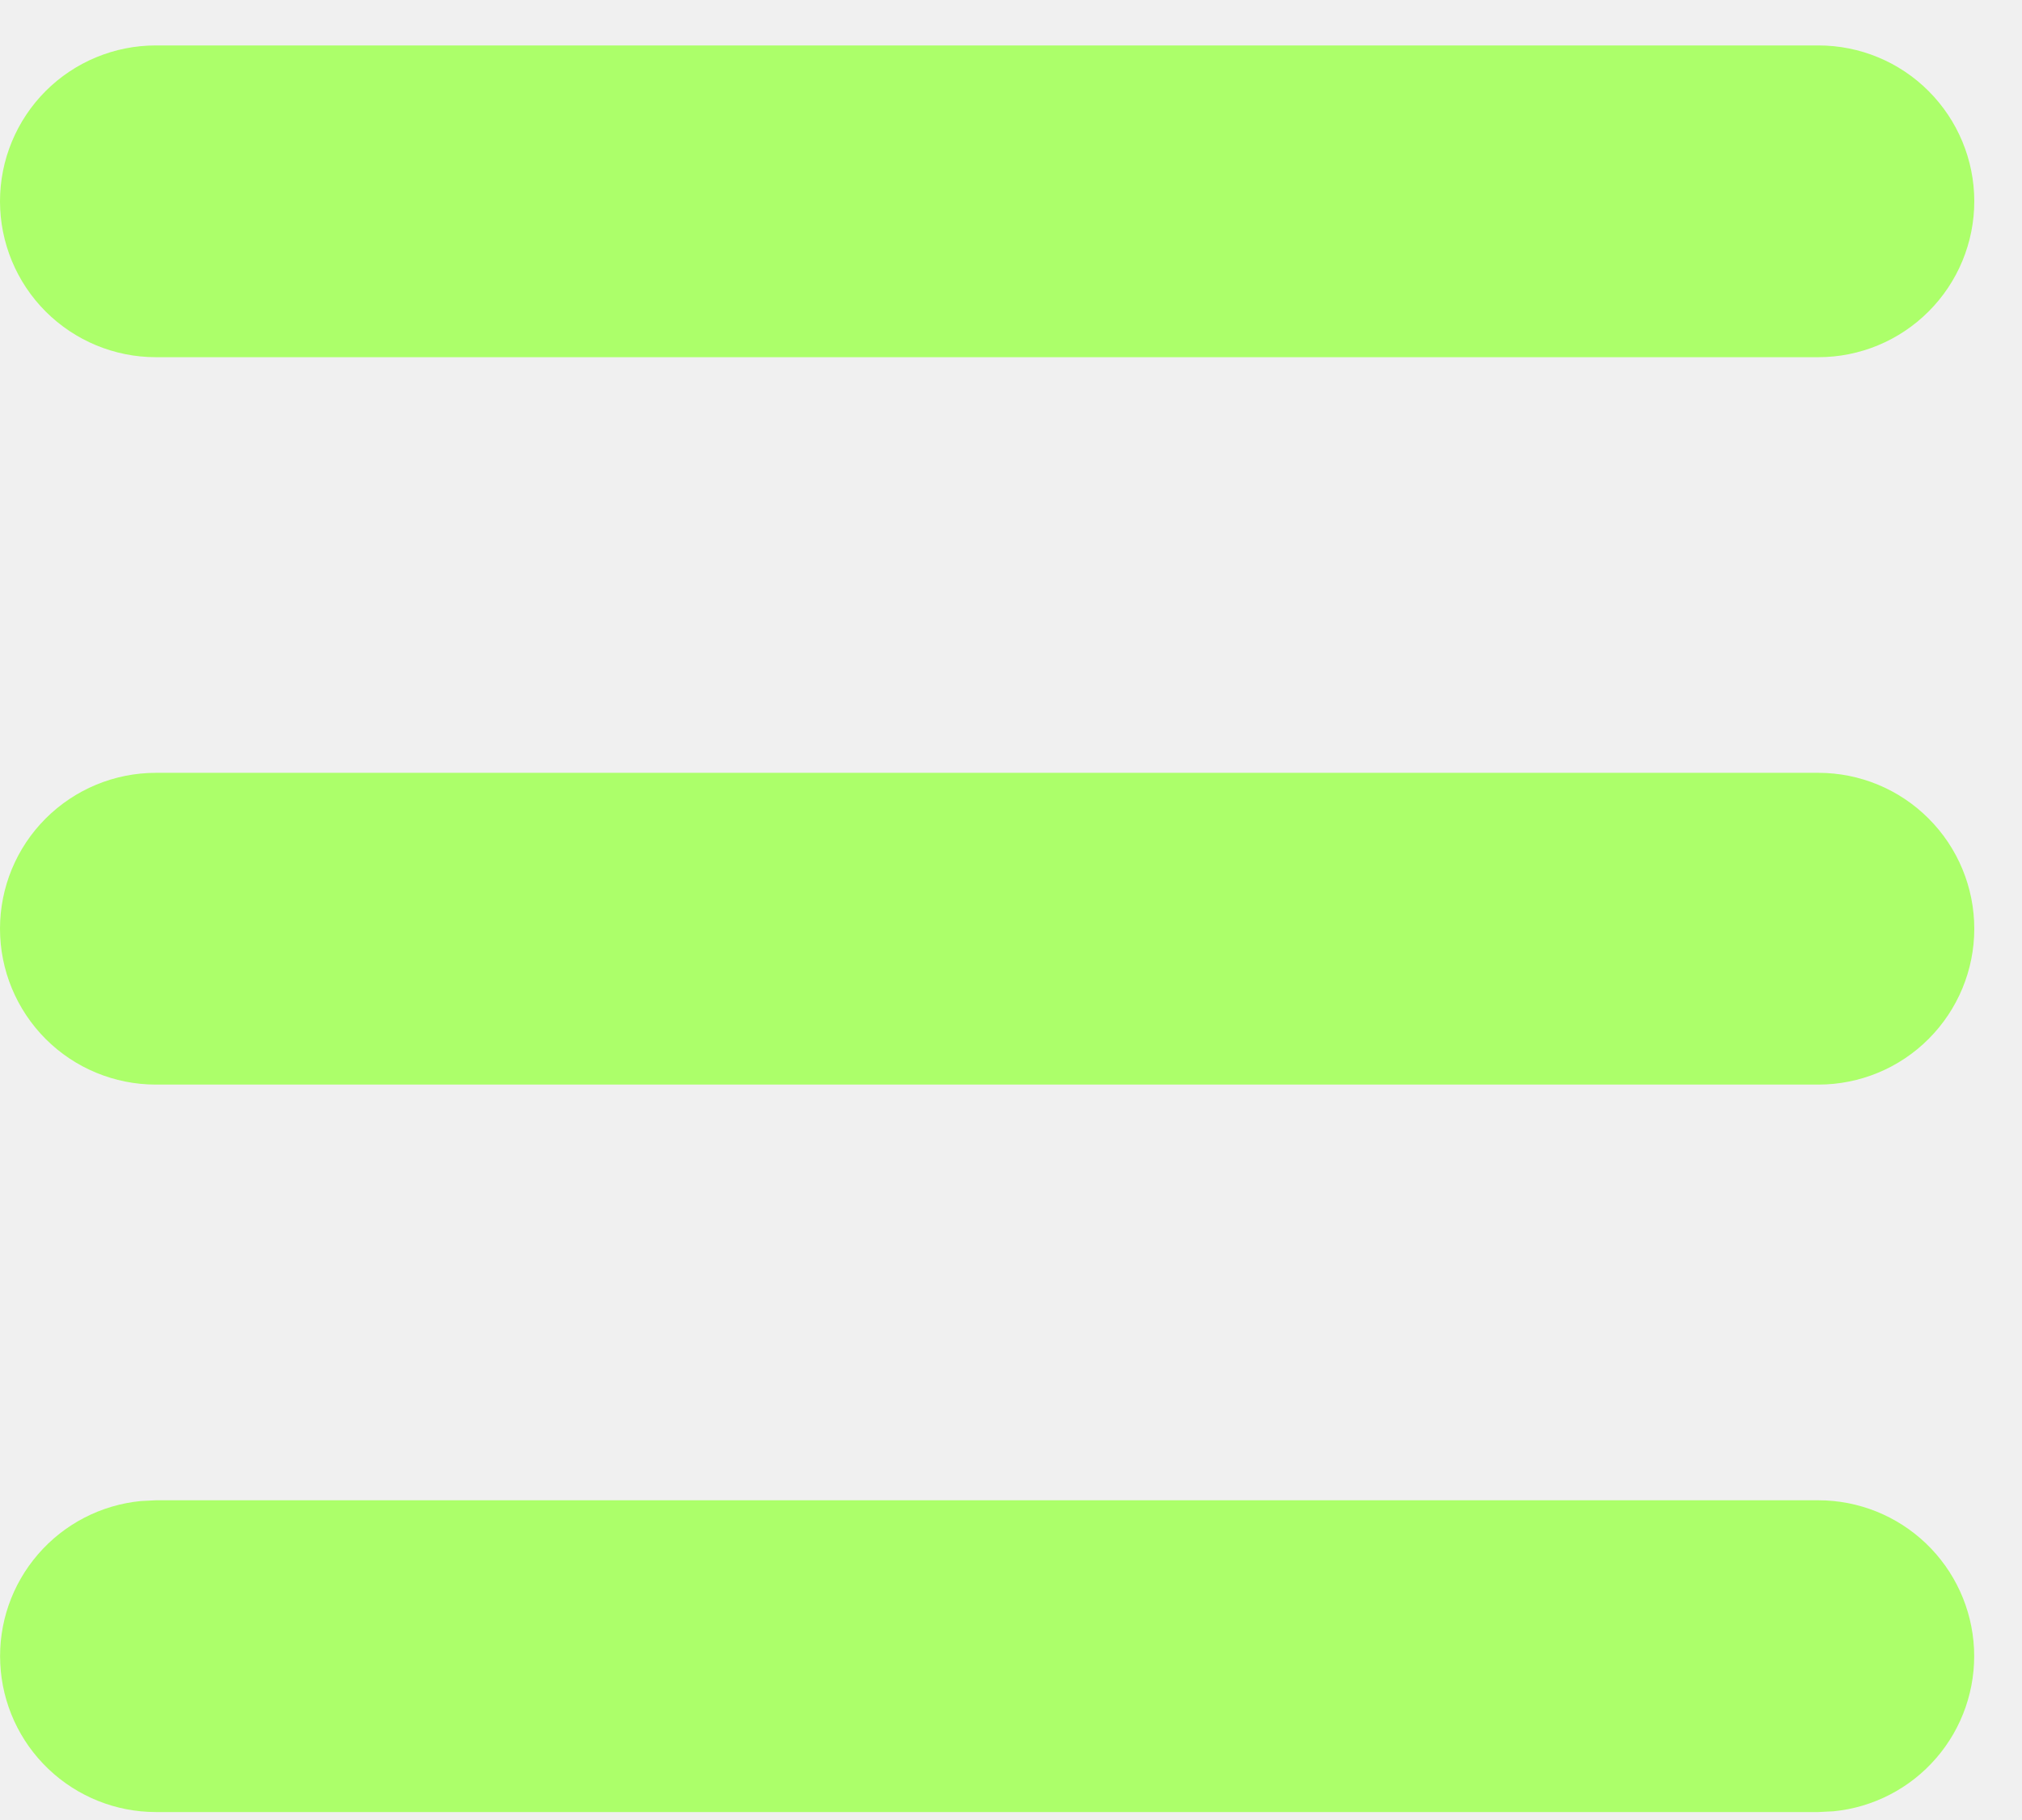
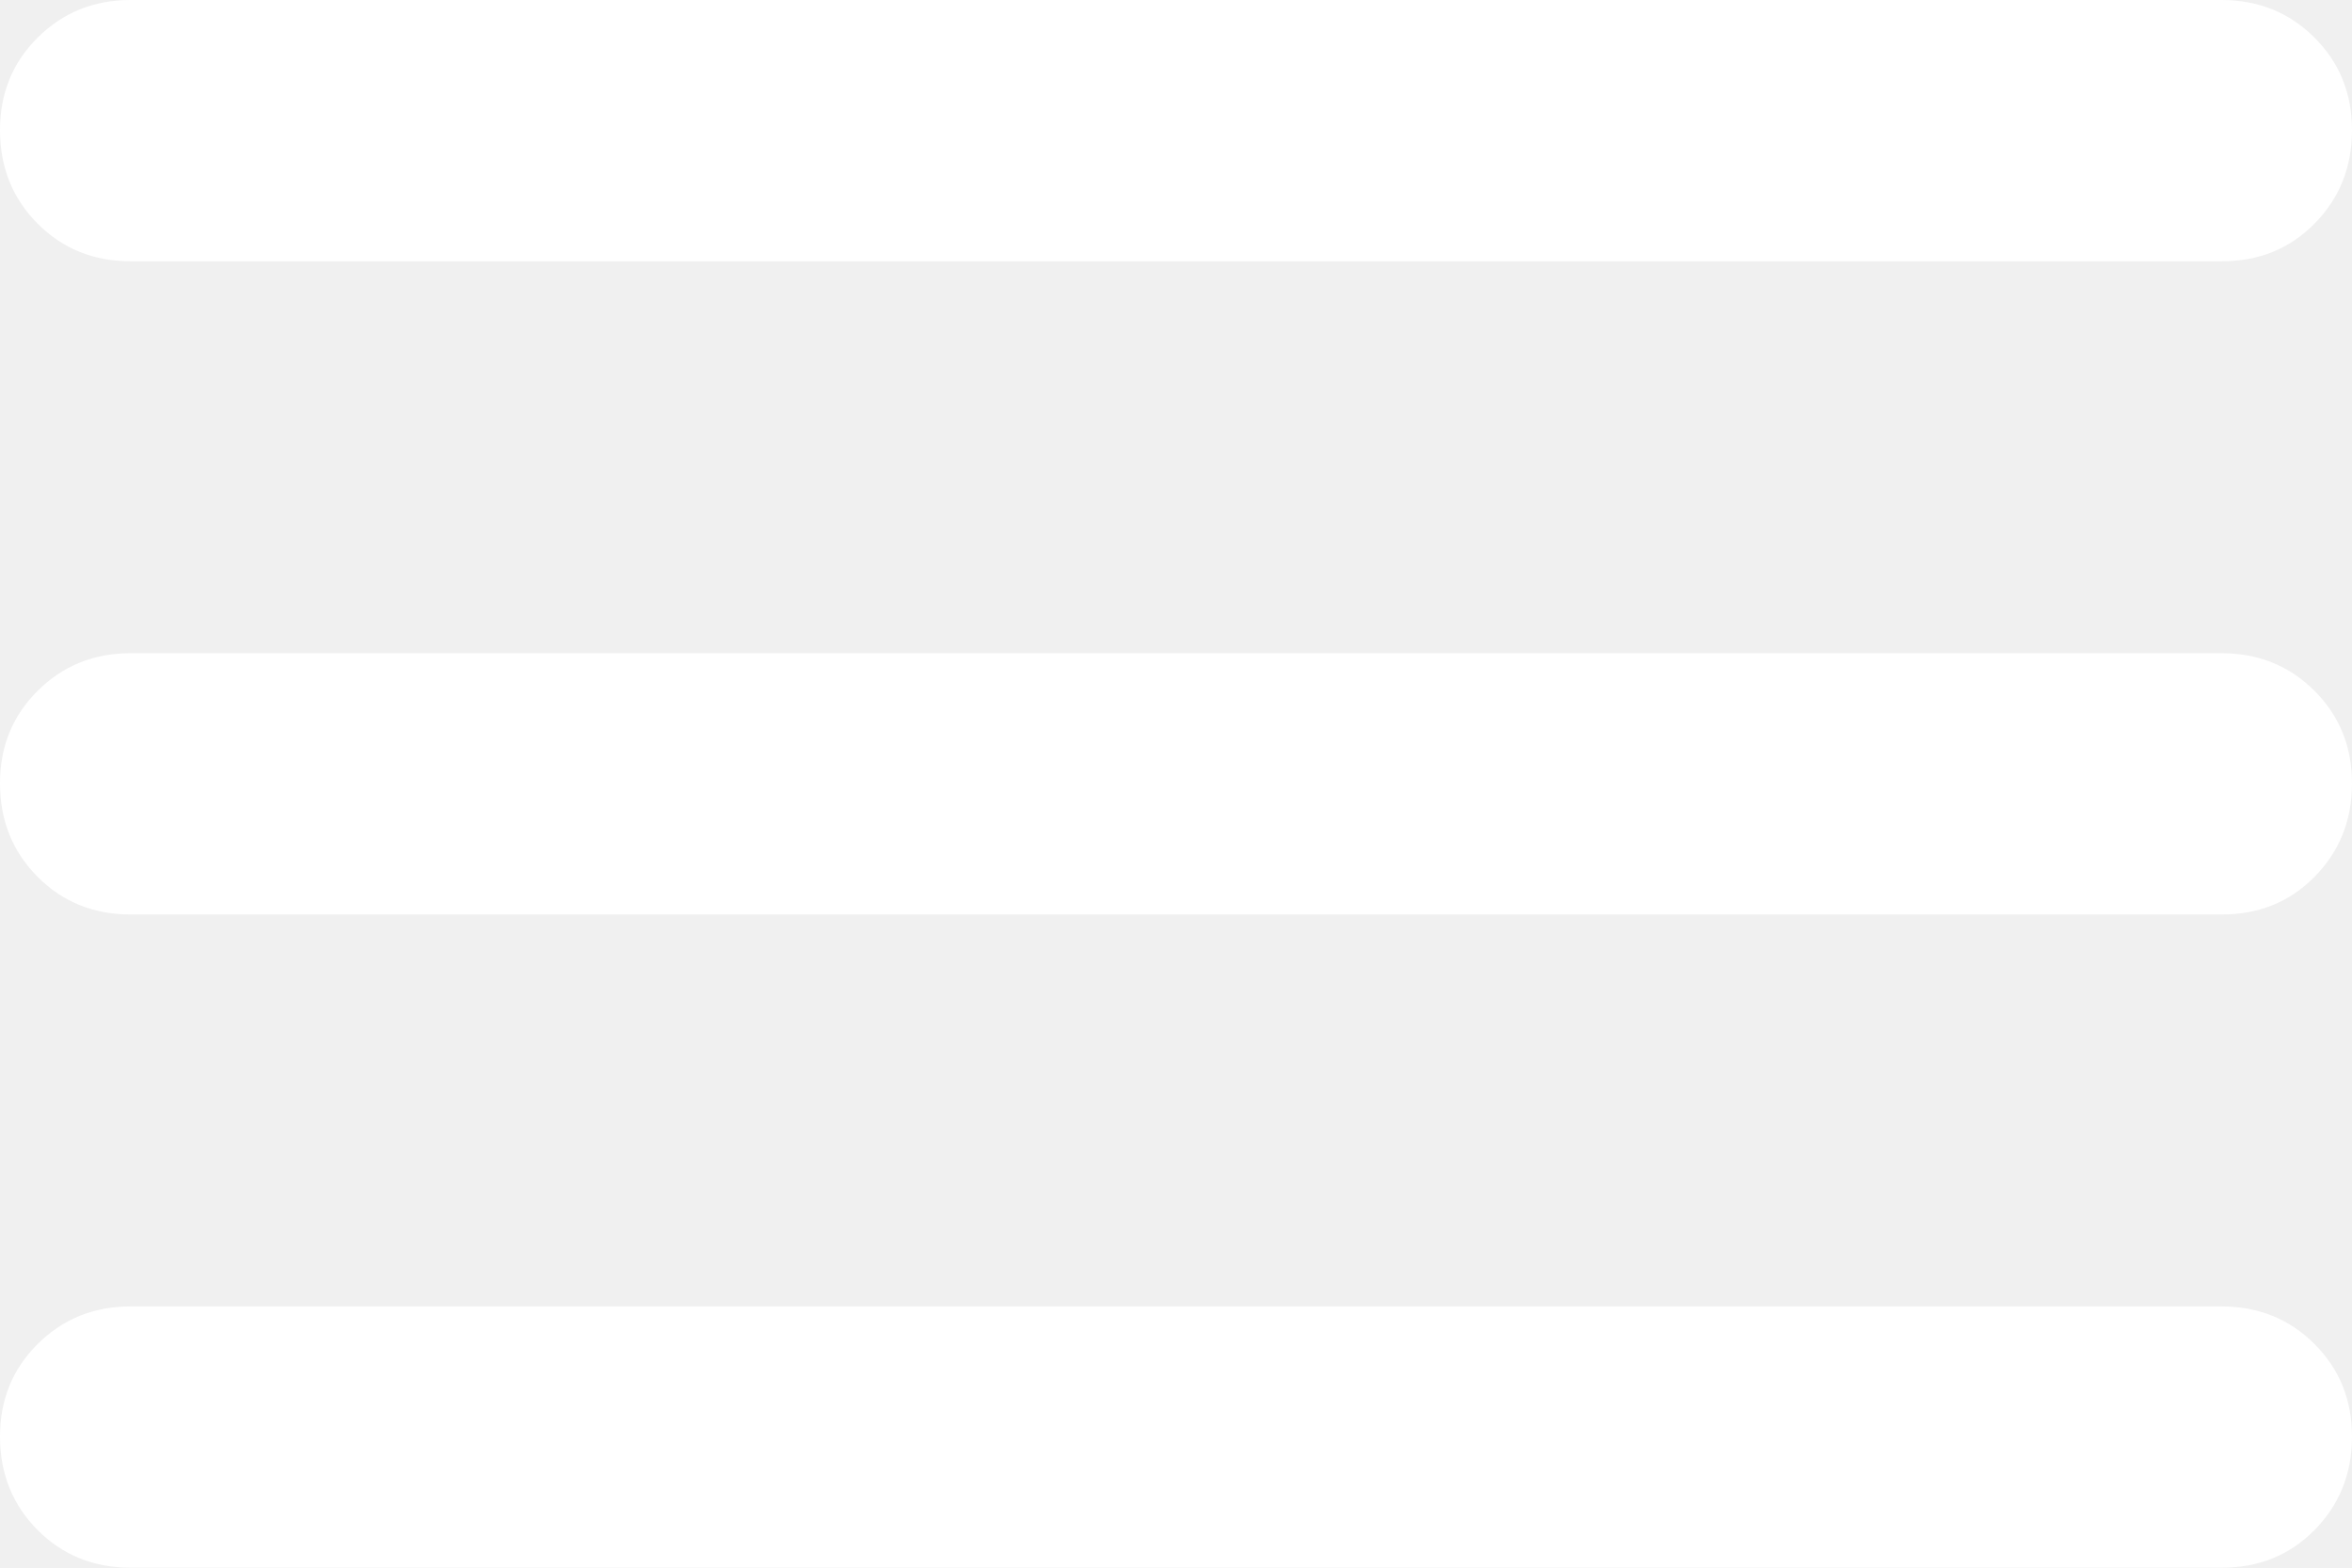
- <svg xmlns="http://www.w3.org/2000/svg" width="30" height="27" viewBox="0 0 30 27" fill="none">
-   <path d="M26.979 22.257C27.573 22.257 28.144 22.486 28.574 22.896C29.004 23.306 29.259 23.865 29.288 24.458C29.316 25.052 29.116 25.633 28.727 26.082C28.339 26.531 27.792 26.814 27.201 26.871L26.979 26.882H2.312C1.719 26.882 1.148 26.653 0.718 26.243C0.288 25.833 0.032 25.274 0.004 24.68C-0.025 24.087 0.176 23.506 0.565 23.057C0.953 22.608 1.499 22.325 2.091 22.268L2.312 22.257H26.979ZM26.979 11.465C27.593 11.465 28.181 11.709 28.614 12.143C29.048 12.576 29.292 13.164 29.292 13.778C29.292 14.391 29.048 14.979 28.614 15.413C28.181 15.847 27.593 16.09 26.979 16.09H2.312C1.699 16.09 1.111 15.847 0.677 15.413C0.244 14.979 0 14.391 0 13.778C0 13.164 0.244 12.576 0.677 12.143C1.111 11.709 1.699 11.465 2.312 11.465H26.979ZM26.979 0.674C27.593 0.674 28.181 0.917 28.614 1.351C29.048 1.785 29.292 2.373 29.292 2.986C29.292 3.599 29.048 4.188 28.614 4.621C28.181 5.055 27.593 5.299 26.979 5.299H2.312C1.699 5.299 1.111 5.055 0.677 4.621C0.244 4.188 0 3.599 0 2.986C0 2.373 0.244 1.785 0.677 1.351C1.111 0.917 1.699 0.674 2.312 0.674H26.979Z" fill="#ACFF6A" />
+ <svg xmlns="http://www.w3.org/2000/svg" width="18" height="12" viewBox="0 0 18 12" fill="none">
+   <path d="M1 12C0.717 12 0.479 11.904 0.288 11.712C0.097 11.52 0.001 11.283 3.44827e-06 11C-0.001 10.717 0.095 10.48 0.288 10.288C0.481 10.096 0.718 10 1 10H17C17.283 10 17.521 10.096 17.713 10.288C17.905 10.48 18.001 10.717 18 11C17.999 11.283 17.903 11.52 17.712 11.713C17.521 11.906 17.283 12.001 17 12H1ZM1 7C0.717 7 0.479 6.904 0.288 6.712C0.097 6.52 0.001 6.283 3.44827e-06 6C-0.001 5.717 0.095 5.48 0.288 5.288C0.481 5.096 0.718 5 1 5H17C17.283 5 17.521 5.096 17.713 5.288C17.905 5.48 18.001 5.717 18 6C17.999 6.283 17.903 6.52 17.712 6.713C17.521 6.906 17.283 7.001 17 7H1ZM1 2C0.717 2 0.479 1.904 0.288 1.712C0.097 1.52 0.001 1.283 3.44827e-06 1C-0.001 0.717 0.095 0.48 0.288 0.288C0.481 0.096 0.718 0 1 0H17C17.283 0 17.521 0.096 17.713 0.288C17.905 0.48 18.001 0.717 18 1C17.999 1.283 17.903 1.52 17.712 1.713C17.521 1.906 17.283 2.001 17 2H1Z" fill="white" />
</svg>
